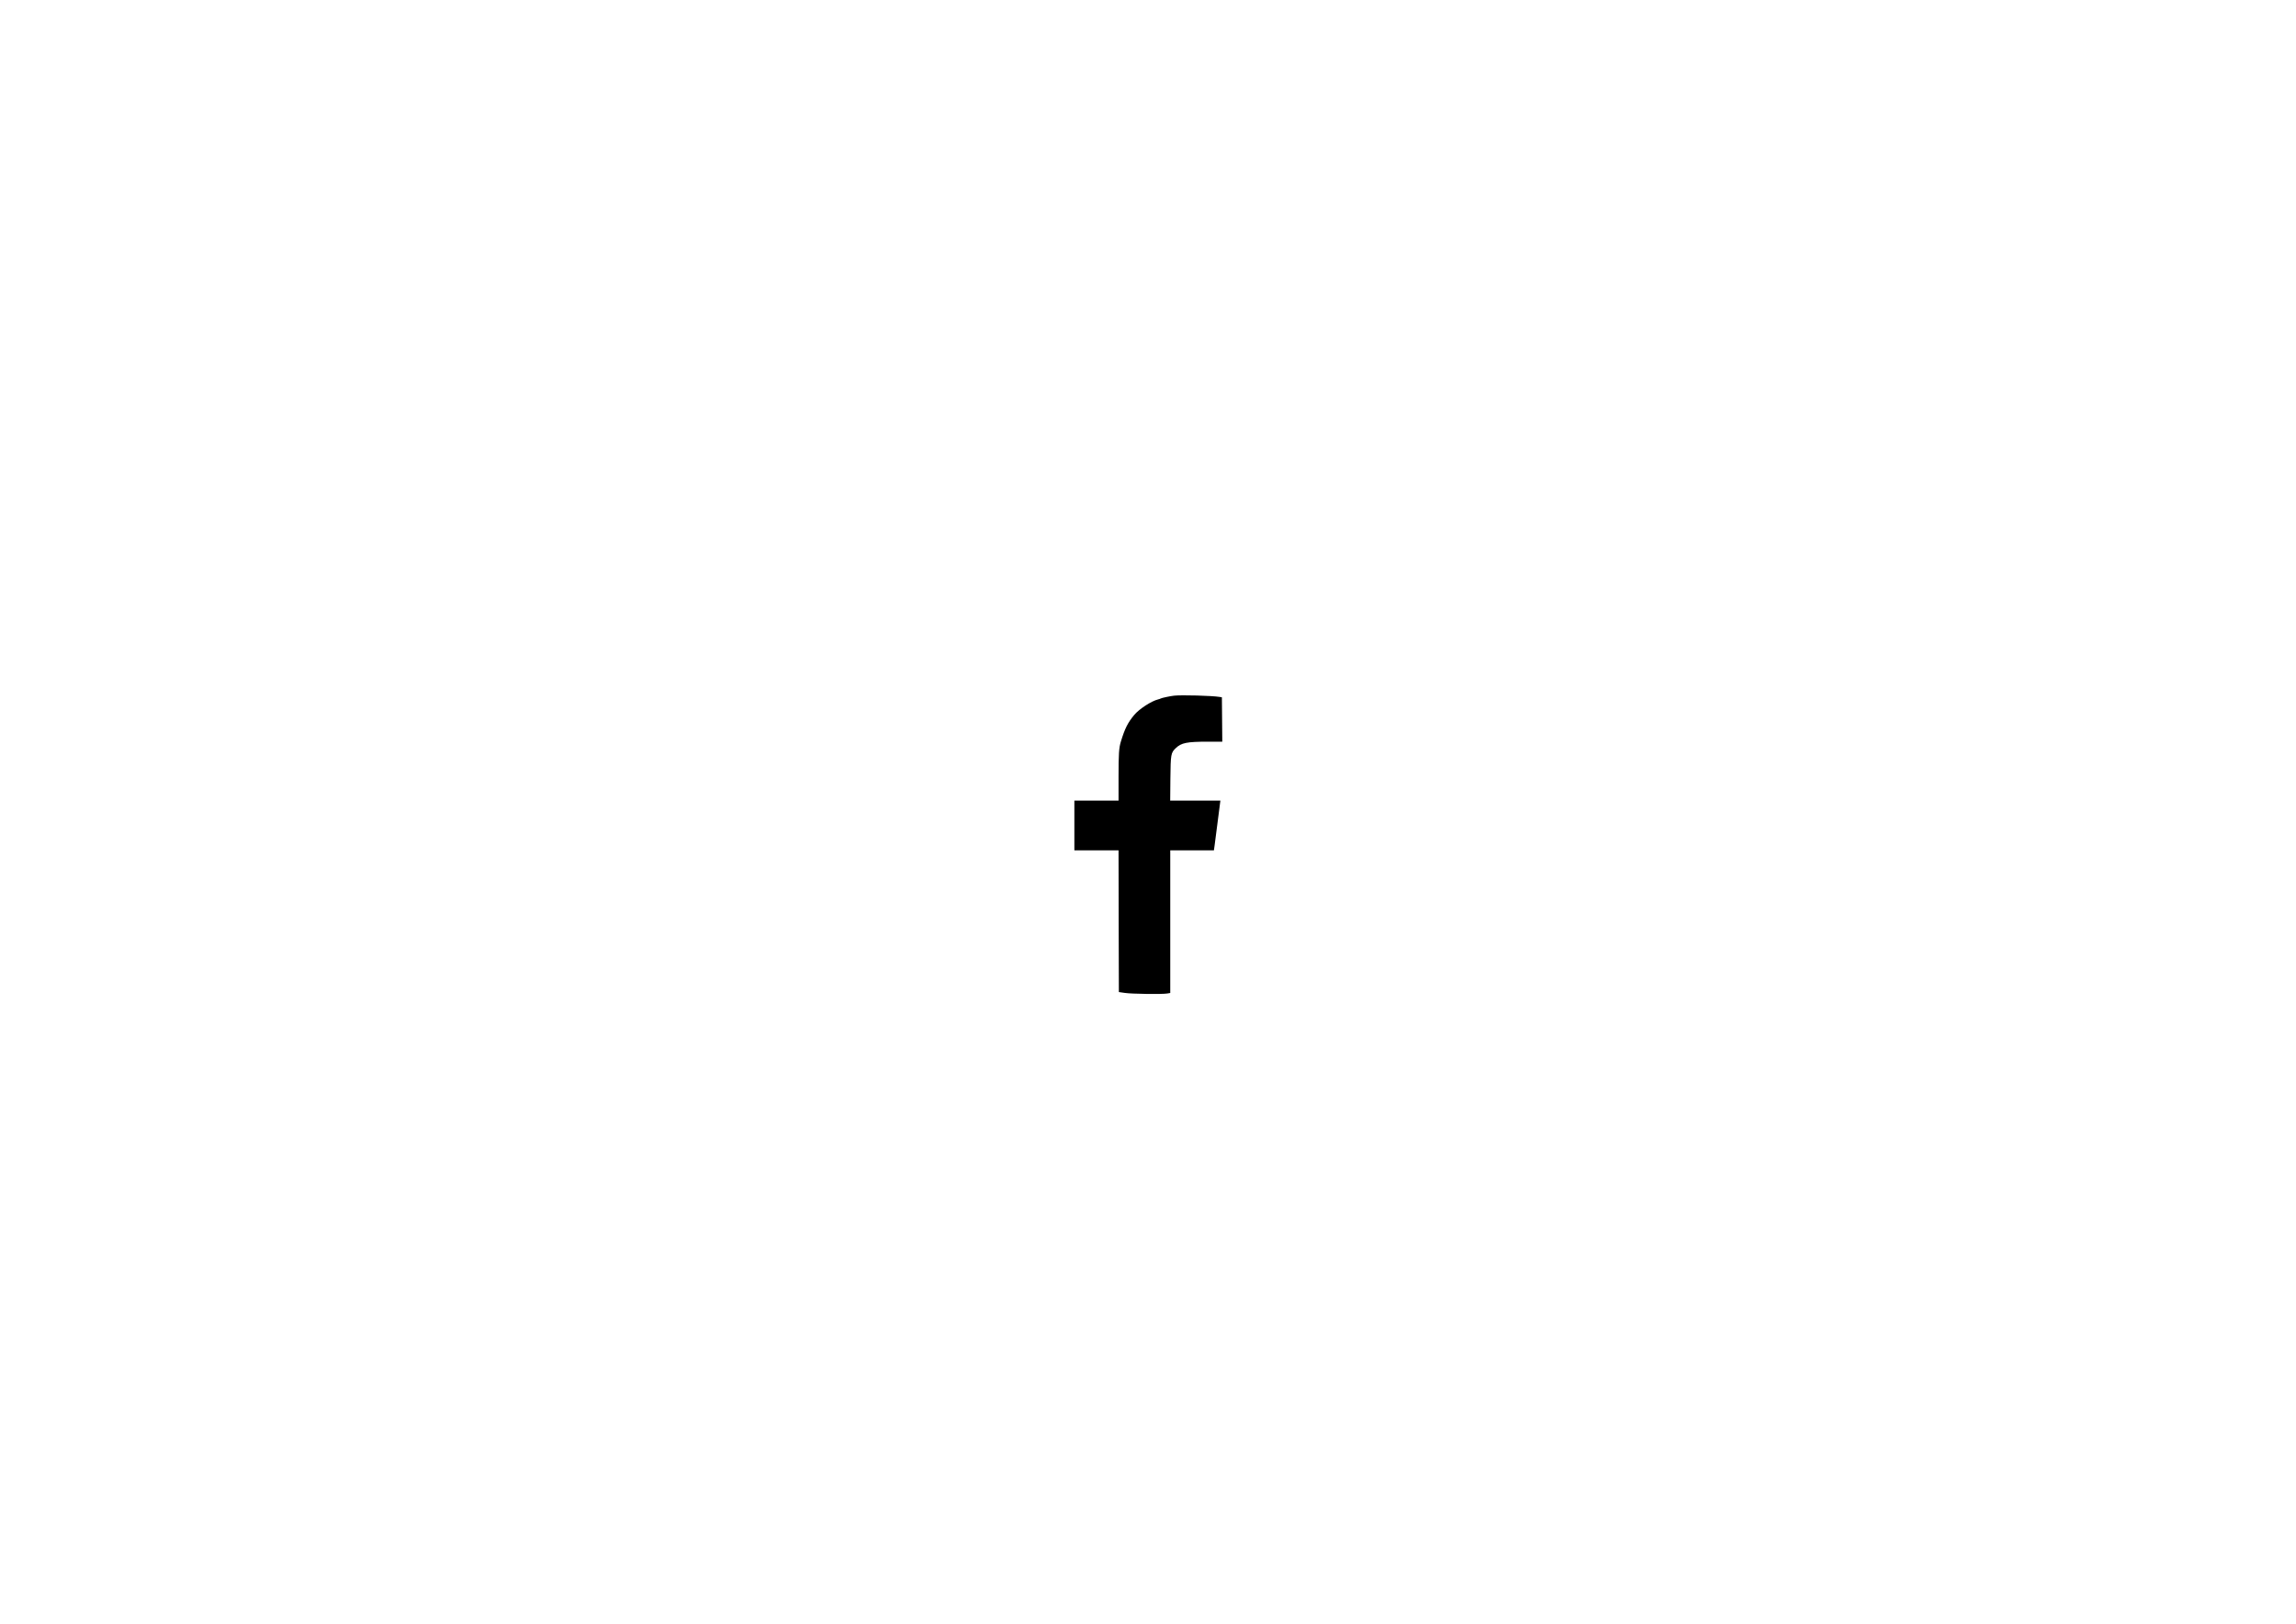
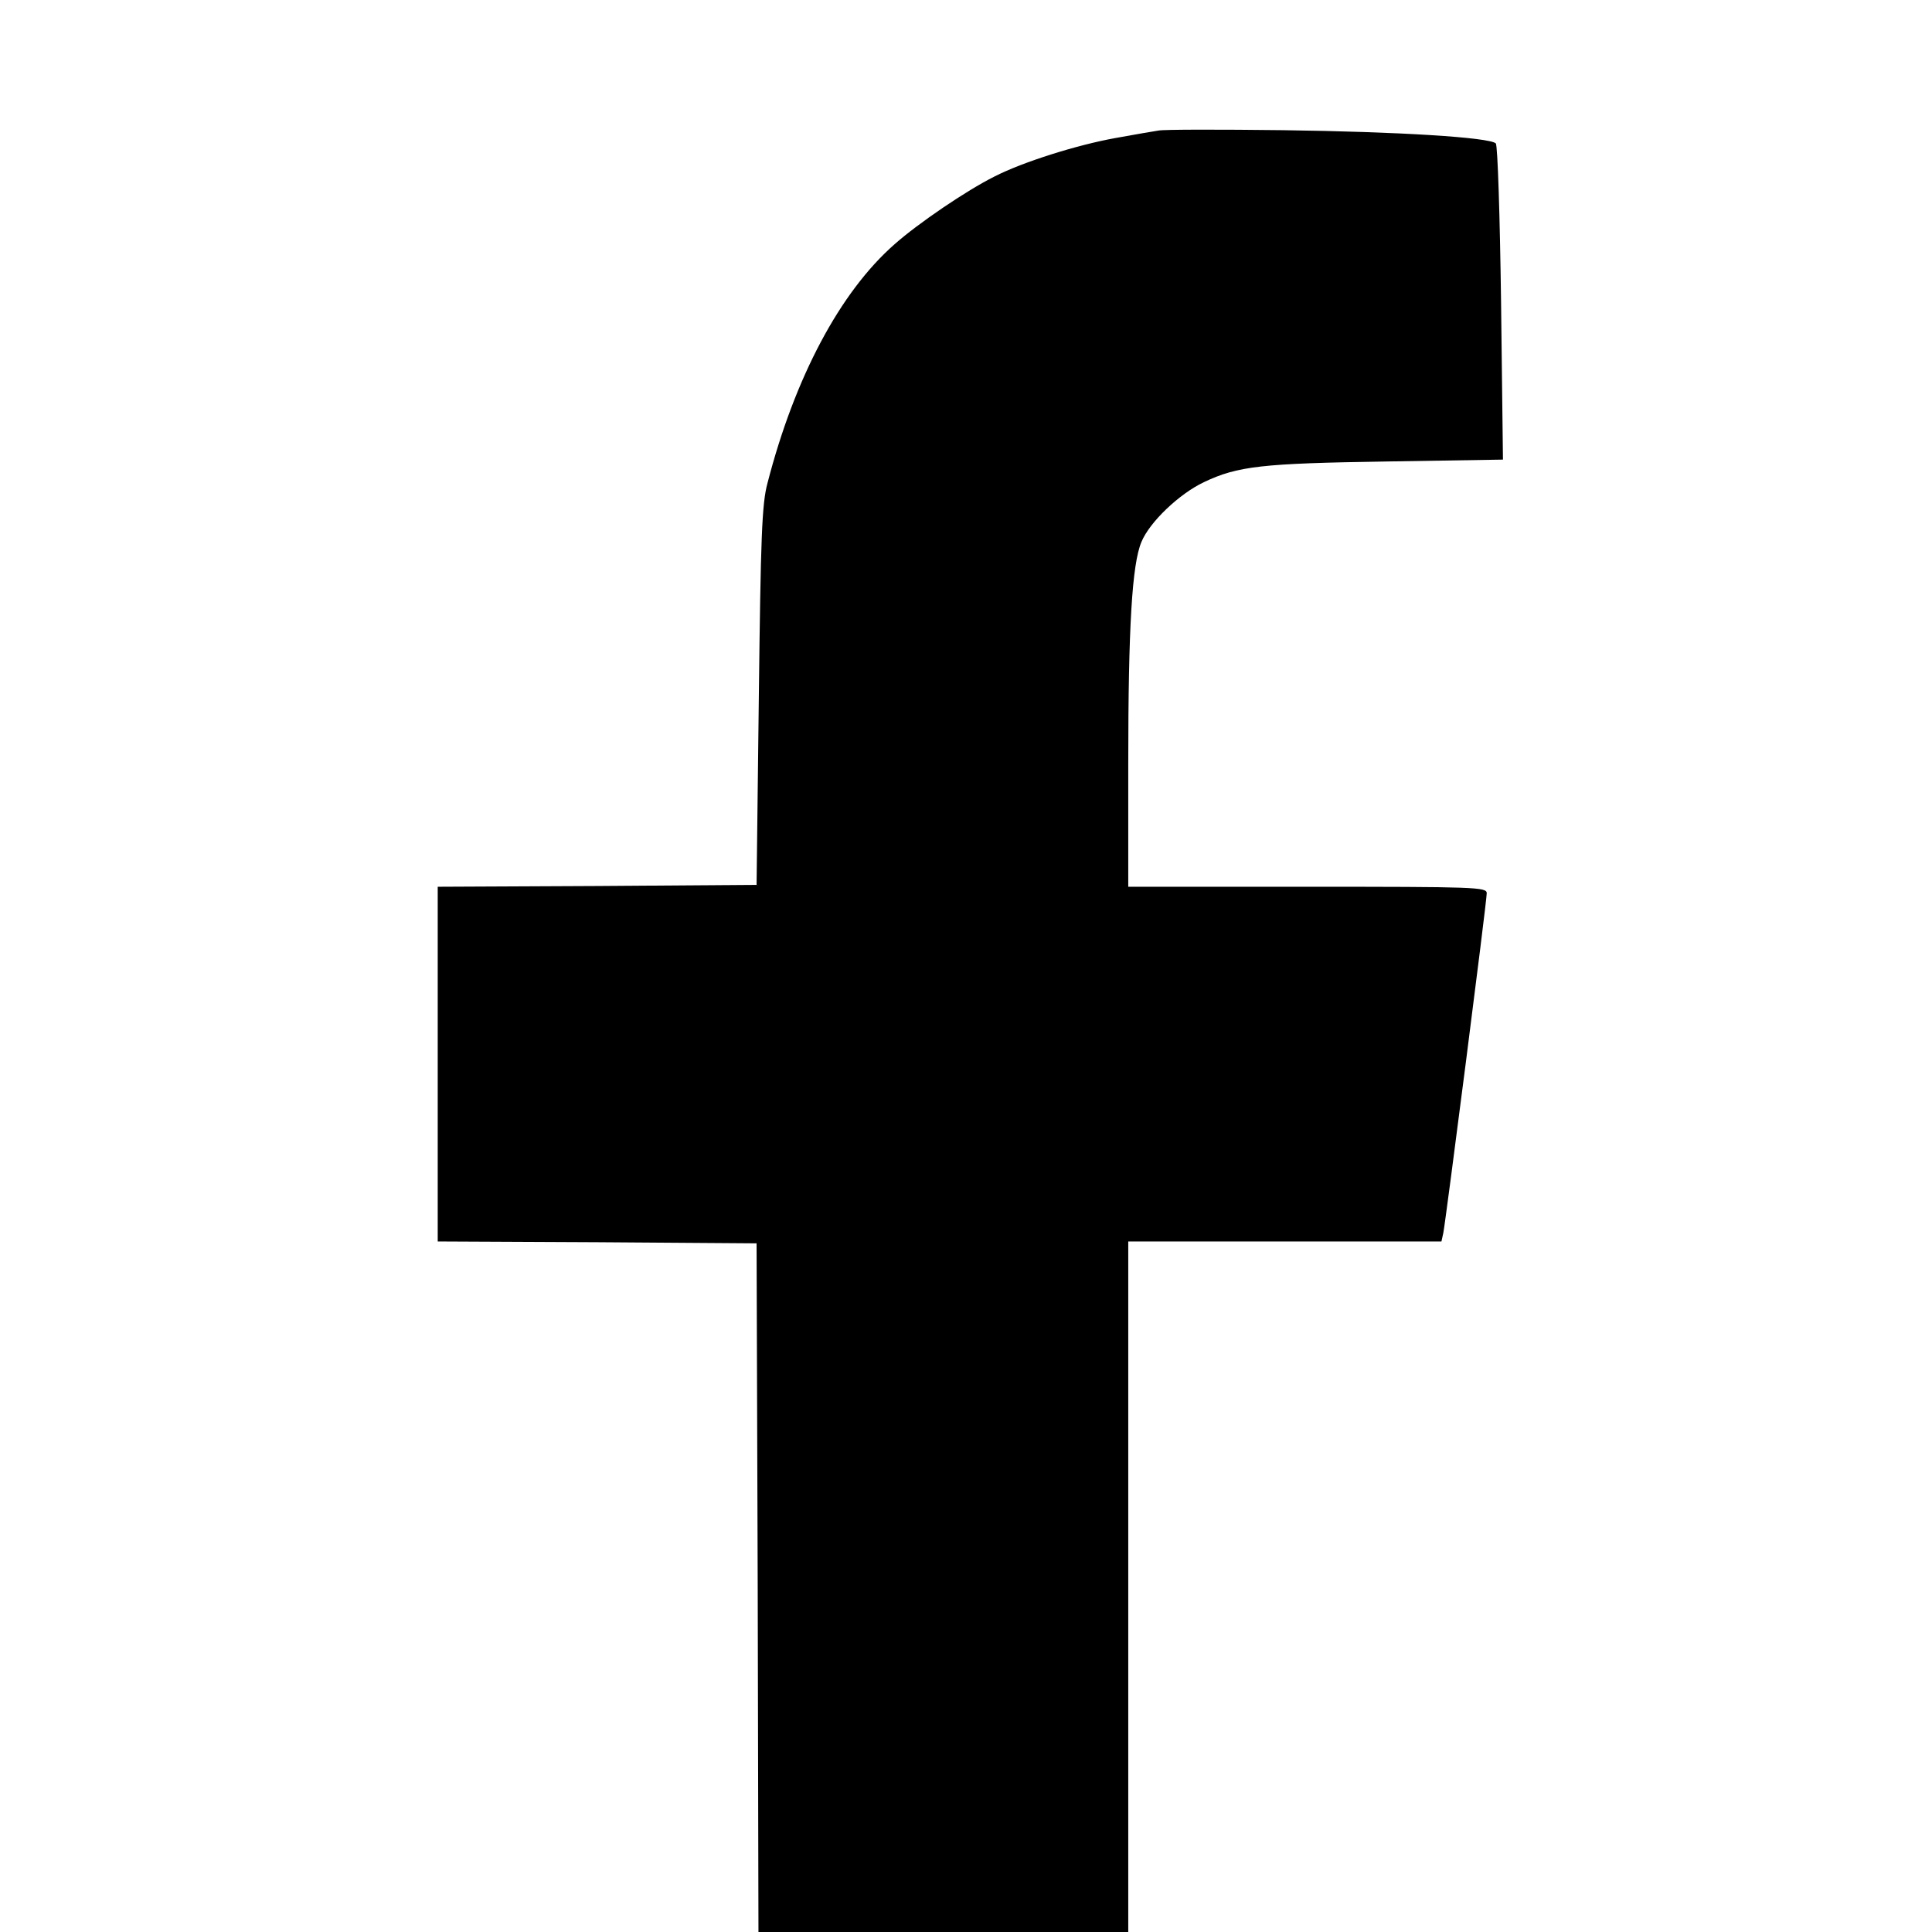
- <svg xmlns="http://www.w3.org/2000/svg" version="1.0" width="3508pt" height="2480pt" viewBox="0 0 3508 2480" preserveAspectRatio="xMidYMid meet">
-   <g transform="translate(0,2480) scale(0.1,-0.1)" fill="#000000" stroke="none">
-     <path d="M17940 14173 c-58 -6 -194 -35 -205 -43 -5 -4 -23 -10 -40 -14 -103 -25 -289 -146 -366 -238 -98 -118 -142 -206 -203 -405 -30 -96 -36 -188 -36 -545 l0 -358 -337 0 -338 0 0 -380 0 -380 337 0 338 0 2 -1082 3 -1083 90 -13 c102 -16 572 -22 648 -9 l47 8 0 1090 0 1089 334 0 333 0 11 78 c5 42 24 185 41 317 17 132 34 268 39 303 l8 62 -383 0 -384 0 3 333 c4 377 8 397 82 468 85 82 169 99 494 99 l217 0 -3 339 -3 339 -37 6 c-117 19 -578 31 -692 19z" />
+ <svg xmlns="http://www.w3.org/2000/svg" version="1.0" width="512pt" height="512pt" viewBox="0 0 512 512" preserveAspectRatio="xMidYMid meet">
+   <g transform="translate(0,512) scale(0.1,-0.1)" fill="#000000" stroke="none">
+     <path d="M3070 4774 c-14 -2 -65 -11 -115 -20 -100 -18 -244 -63 -320 -102 -74 -37 -202 -124 -264 -179 -145 -127 -265 -354 -337 -633 -15 -55 -18 -143 -23 -565 l-6 -500 -422 -3 -423 -2 0 -470 0 -470 423 -2 422 -3 3 -912 2 -913 490 0 490 0 0 915 0 915 415 0 415 0 5 23 c6 29 115 877 115 900 0 16 -29 17 -475 17 l-475 0 0 328 c0 360 10 527 35 586 22 53 100 127 165 158 90 43 155 50 484 55 l309 5 -5 415 c-3 228 -9 418 -14 423 -17 16 -258 31 -564 35 -168 2 -316 2 -330 -1z" />
  </g>
</svg>
